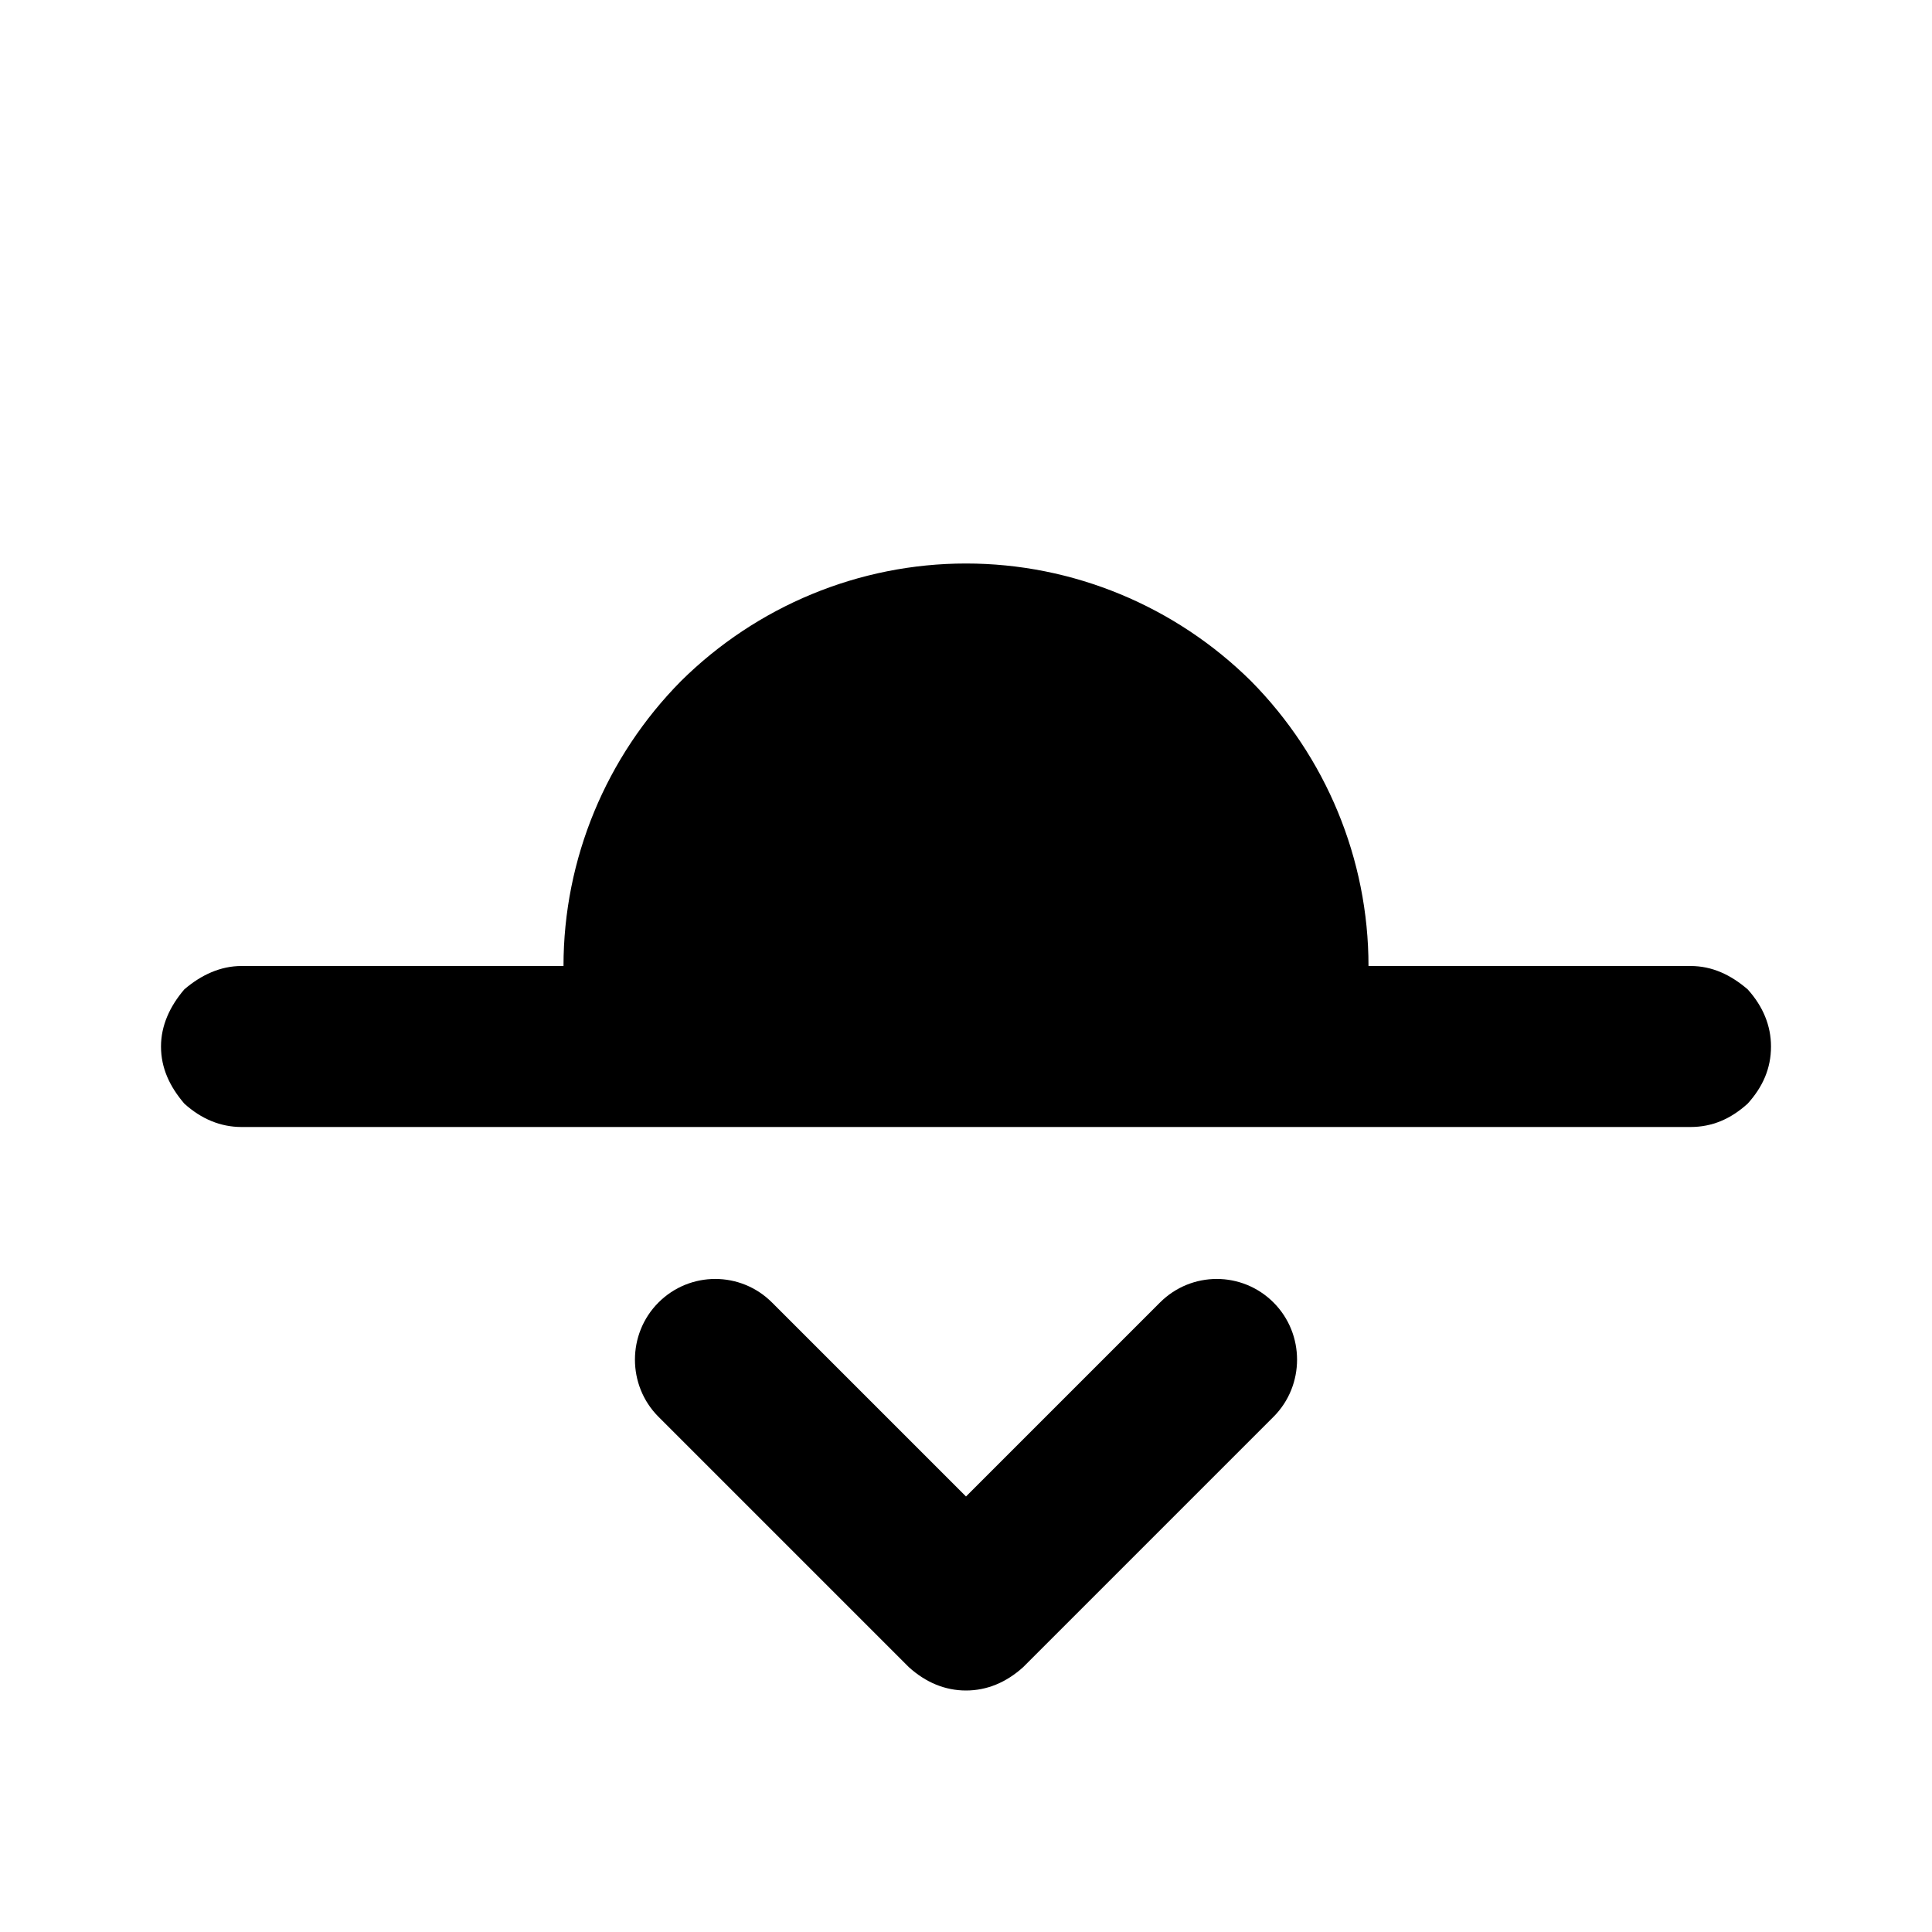
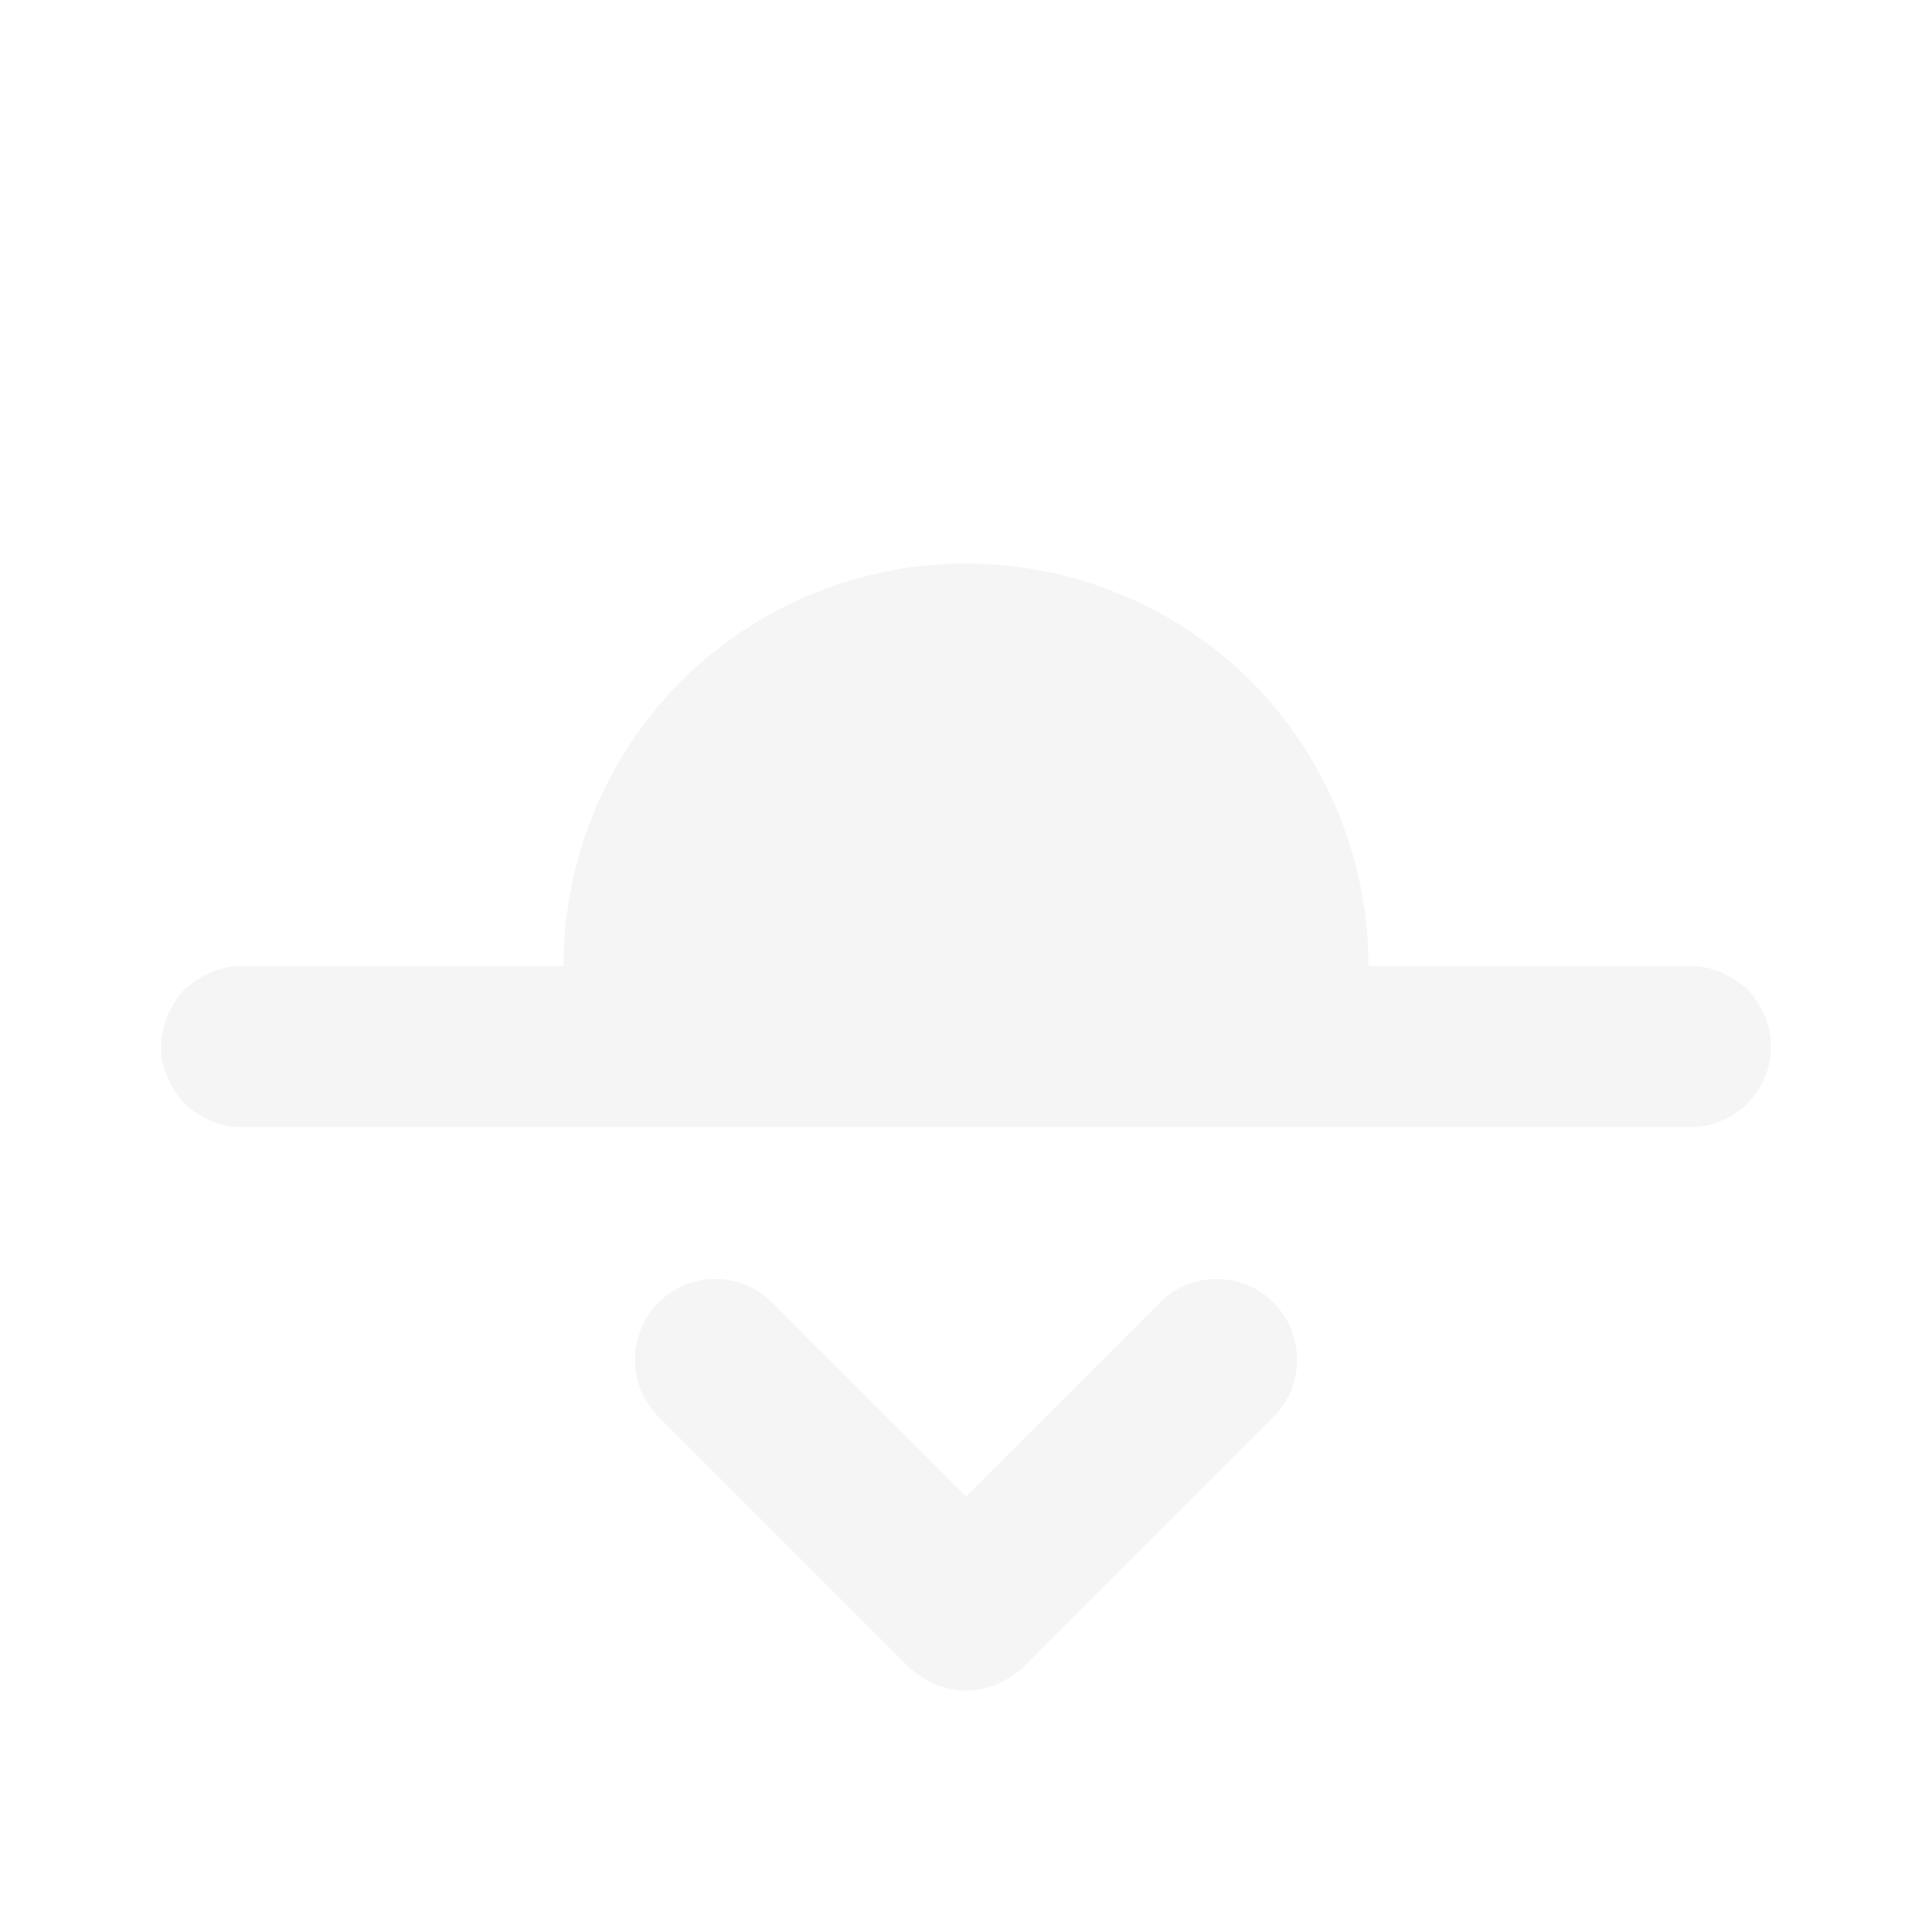
<svg xmlns="http://www.w3.org/2000/svg" viewBox="0 0 24 24">
-   <path d="M3 12H7C7 10.67 7.53 9.4 8.46 8.46C9.4 7.53 10.67 7 12 7C13.33 7 14.6 7.53 15.54 8.46C16.47 9.4 17 10.67 17 12H21C21.27 12 21.5 12.11 21.71 12.29C21.9 12.5 22 12.74 22 13C22 13.27 21.9 13.5 21.71 13.71C21.5 13.9 21.27 14 21 14H3C2.74 14 2.5 13.9 2.29 13.71C2.11 13.5 2 13.27 2 13C2 12.74 2.11 12.5 2.29 12.29C2.5 12.11 2.74 12 3 12M12.71 20.71L15.82 17.6C16.21 17.21 16.21 16.57 15.82 16.18C15.43 15.79 14.8 15.79 14.41 16.18L12 18.59L9.59 16.18C9.2 15.79 8.57 15.79 8.18 16.18C7.79 16.57 7.79 17.21 8.18 17.6L11.29 20.71C11.5 20.9 11.74 21 12 21C12.26 21 12.5 20.9 12.71 20.71Z" />
+   <path fill="#f5f5f5" d="M3 12H7C7 10.67 7.53 9.4 8.46 8.46C9.4 7.53 10.67 7 12 7C13.33 7 14.6 7.53 15.54 8.46C16.47 9.4 17 10.67 17 12H21C21.27 12 21.5 12.11 21.71 12.29C21.9 12.5 22 12.74 22 13C22 13.27 21.9 13.5 21.71 13.71C21.5 13.9 21.27 14 21 14H3C2.74 14 2.5 13.9 2.29 13.71C2.11 13.5 2 13.27 2 13C2 12.74 2.11 12.5 2.29 12.29C2.5 12.11 2.74 12 3 12M12.71 20.71L15.82 17.6C16.21 17.21 16.21 16.57 15.82 16.18C15.43 15.79 14.8 15.79 14.41 16.18L12 18.59L9.59 16.18C9.2 15.79 8.57 15.79 8.18 16.18C7.79 16.57 7.79 17.21 8.18 17.6L11.29 20.71C11.5 20.9 11.74 21 12 21C12.26 21 12.5 20.9 12.71 20.71Z" />
</svg>
